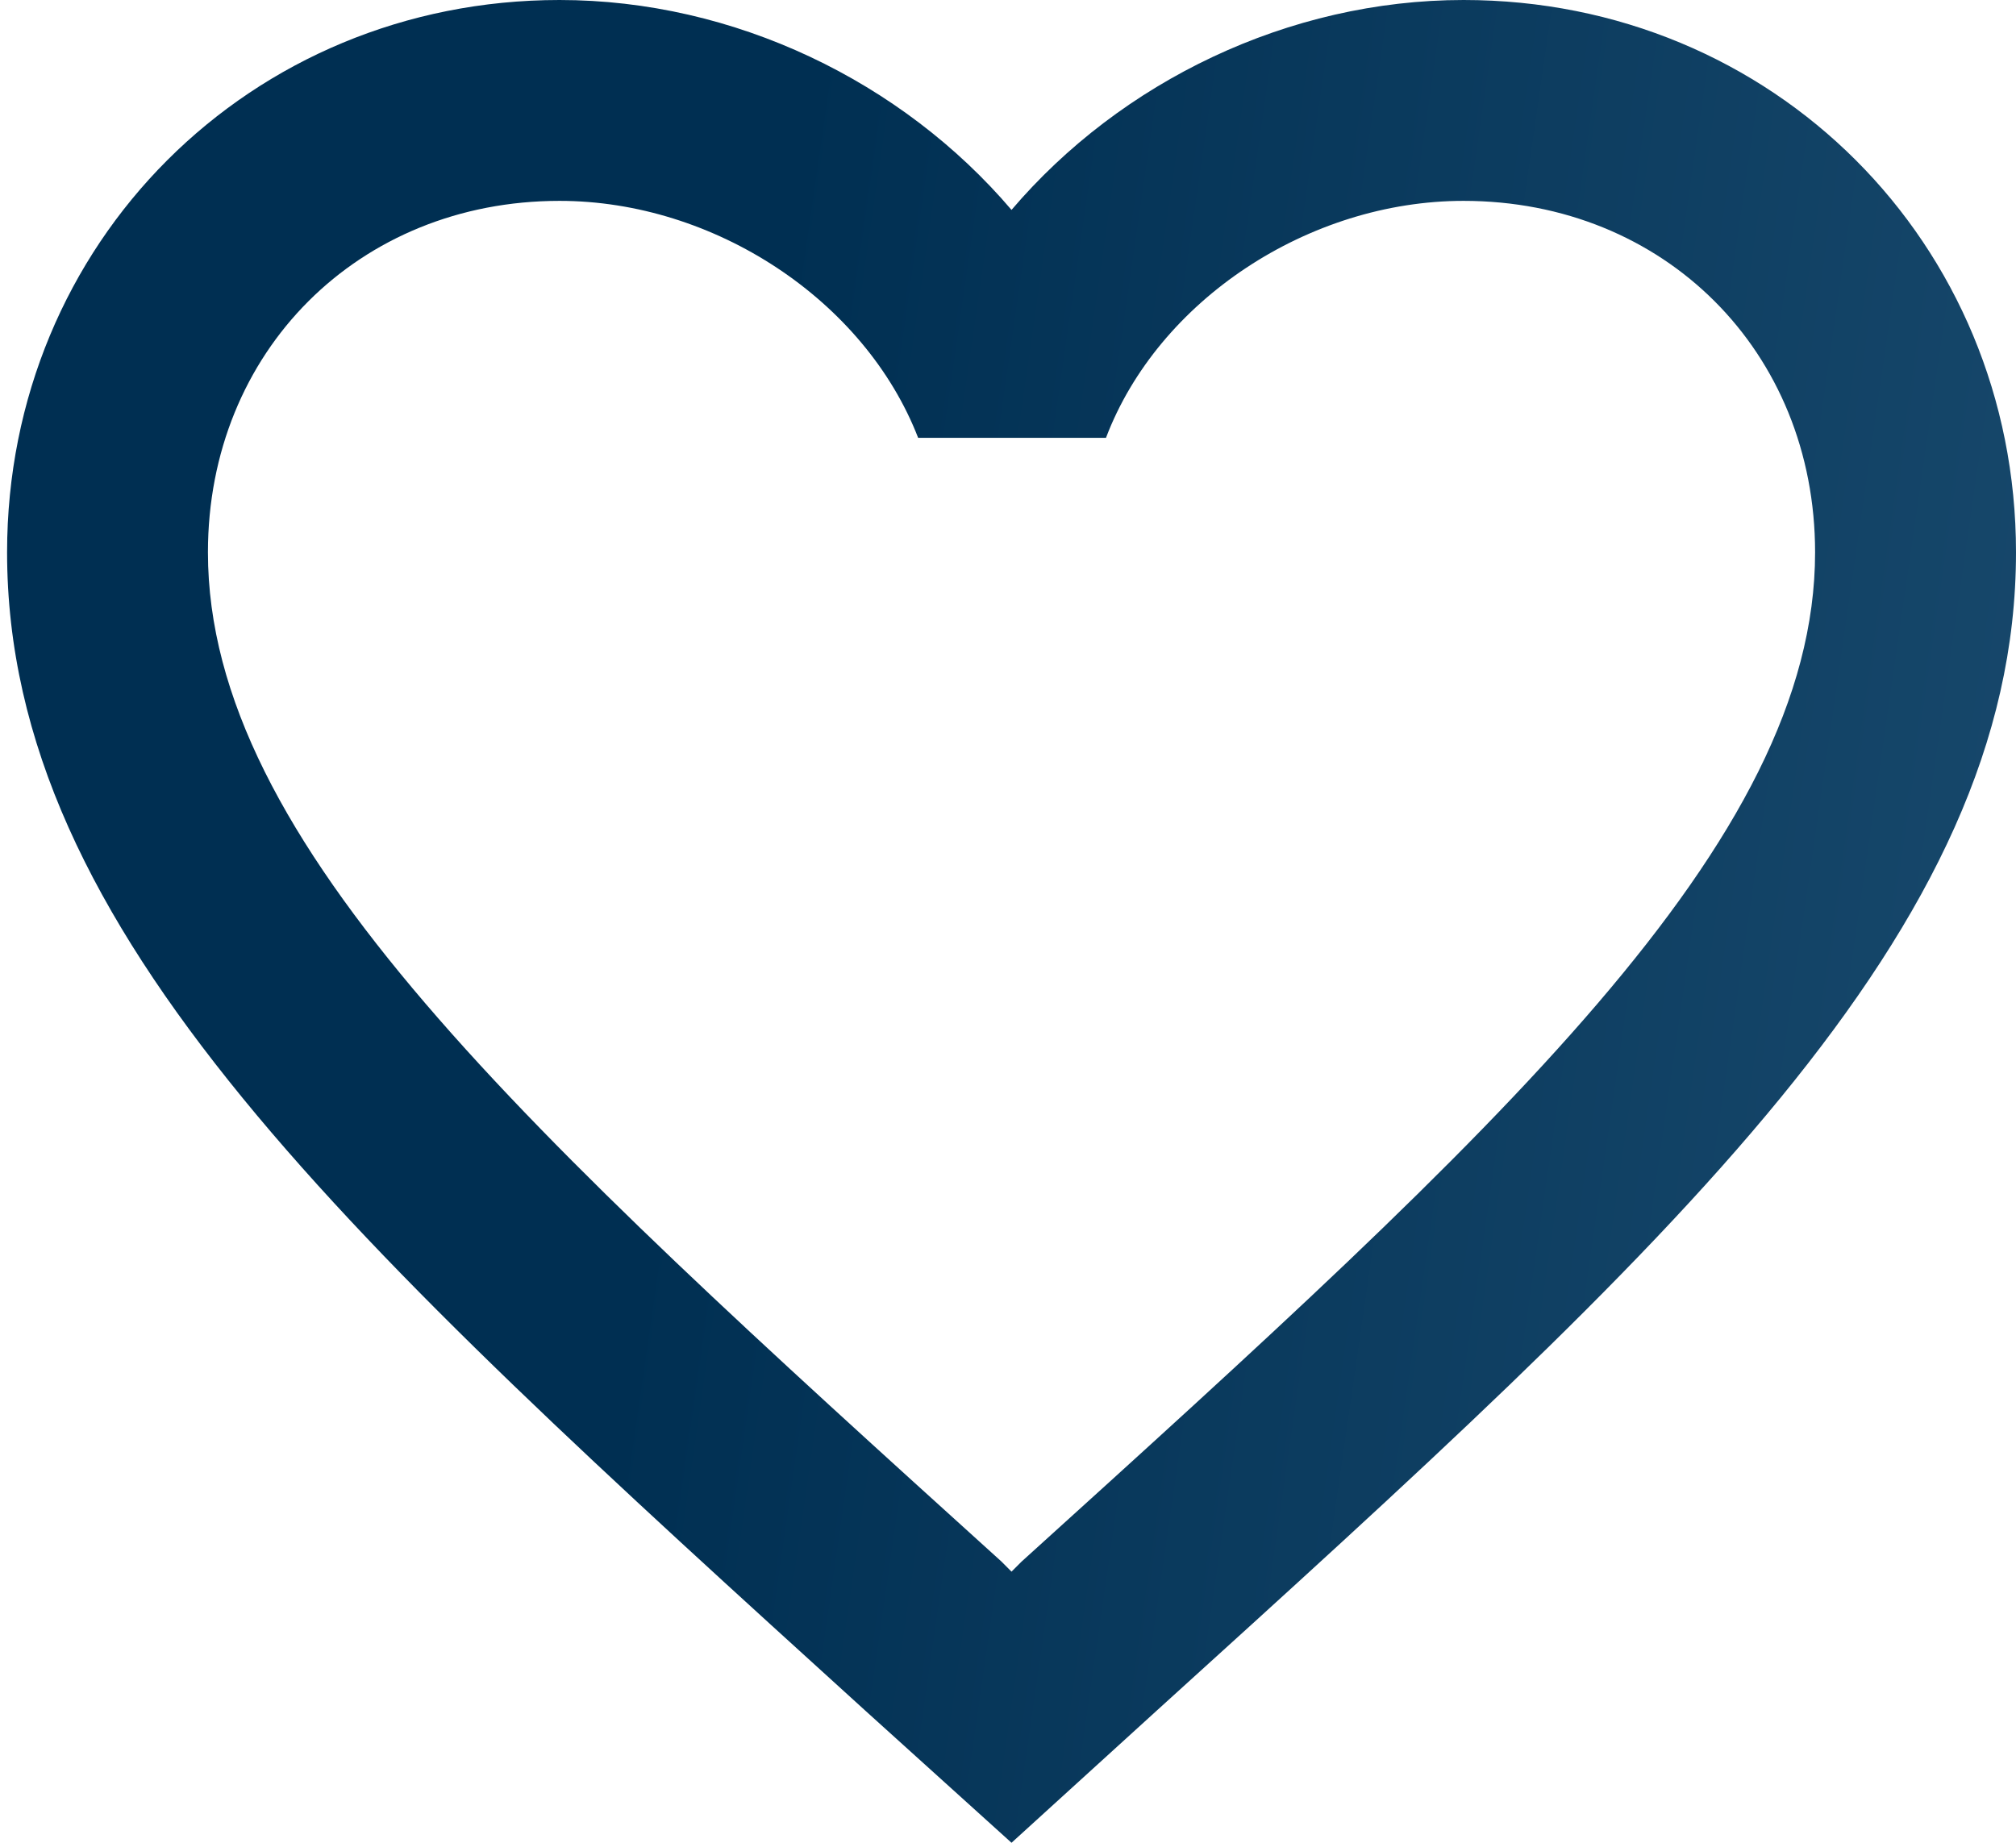
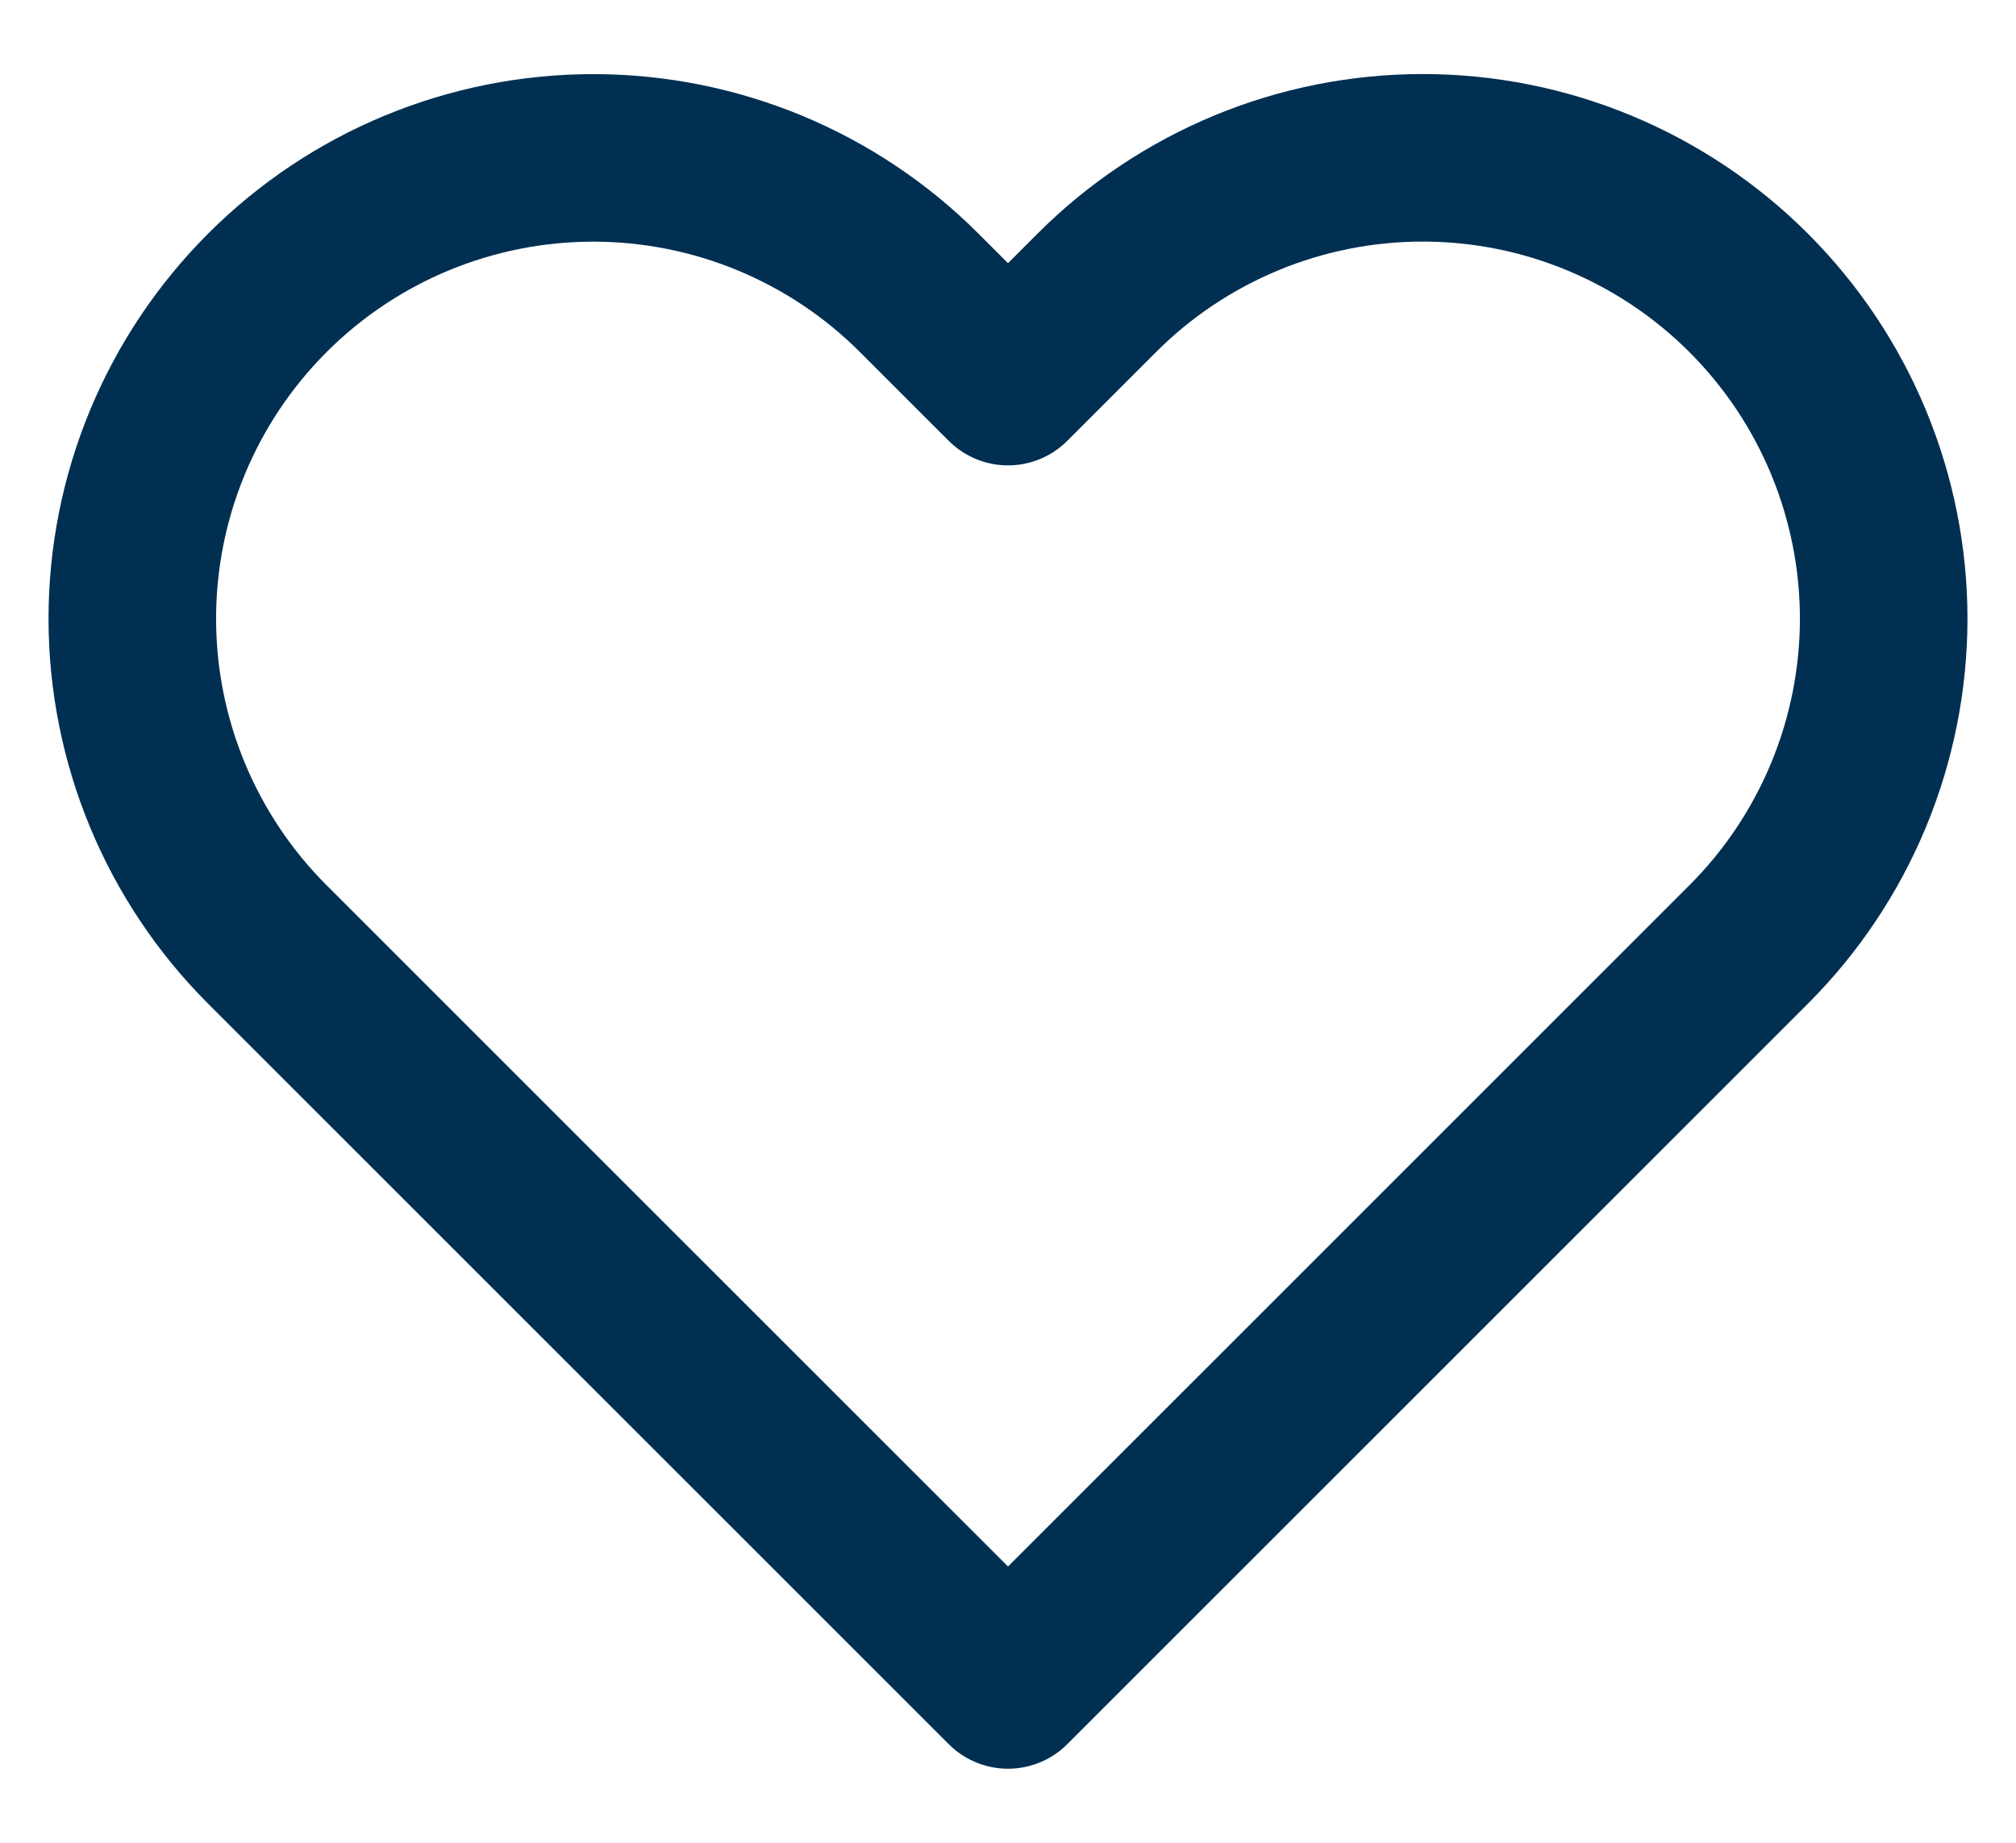
- <svg xmlns="http://www.w3.org/2000/svg" width="35" height="32" viewBox="0 0 35 32" fill="none">
-   <path d="M25.409 0C22.374 0 19.462 1.413 17.561 3.645C15.66 1.413 12.748 0 9.714 0C4.343 0 0.123 4.22 0.123 9.591C0.123 16.183 6.052 21.554 15.033 29.715L17.561 32L20.09 29.698C29.071 21.554 35 16.183 35 9.591C35 4.22 30.78 0 25.409 0ZM17.736 27.117L17.561 27.292L17.387 27.117C9.086 19.601 3.61 14.631 3.61 9.591C3.61 6.104 6.226 3.488 9.714 3.488C12.399 3.488 15.015 5.214 15.94 7.603H19.201C20.107 5.214 22.723 3.488 25.409 3.488C28.896 3.488 31.512 6.104 31.512 9.591C31.512 14.631 26.037 19.601 17.736 27.117Z" fill="url(#paint0_linear_611_513)" />
-   <defs>
-     <linearGradient id="paint0_linear_611_513" x1="14.695" y1="-3.84" x2="64.945" y2="3.412" gradientUnits="userSpaceOnUse">
-       <stop stop-color="#002F52" />
-       <stop offset="1" stop-color="#326589" />
-     </linearGradient>
-   </defs>
+ <svg xmlns="http://www.w3.org/2000/svg" width="35" height="32" viewBox="0 0 24 22" fill="none" class="heart">
+   <path d="M20.84 3.496C20.329 2.985 19.723 2.58 19.055 2.303C18.388 2.026 17.672 1.884 16.95 1.884C16.227 1.884 15.512 2.026 14.844 2.303C14.177 2.58 13.57 2.985 13.06 3.496L12 4.556L10.94 3.496C9.908 2.464 8.509 1.885 7.05 1.885C5.591 1.885 4.191 2.464 3.16 3.496C2.128 4.528 1.548 5.927 1.548 7.386C1.548 8.845 2.128 10.244 3.16 11.276L4.22 12.336L12 20.116L19.78 12.336L20.84 11.276C21.351 10.765 21.756 10.159 22.033 9.491C22.309 8.824 22.452 8.108 22.452 7.386C22.452 6.663 22.309 5.948 22.033 5.281C21.756 4.613 21.351 4.007 20.84 3.496V3.496Z" stroke="#002F52" stroke-width="2" stroke-linecap="round" stroke-linejoin="round" />
+   <stop stop-color="#002F52" />
</svg>
